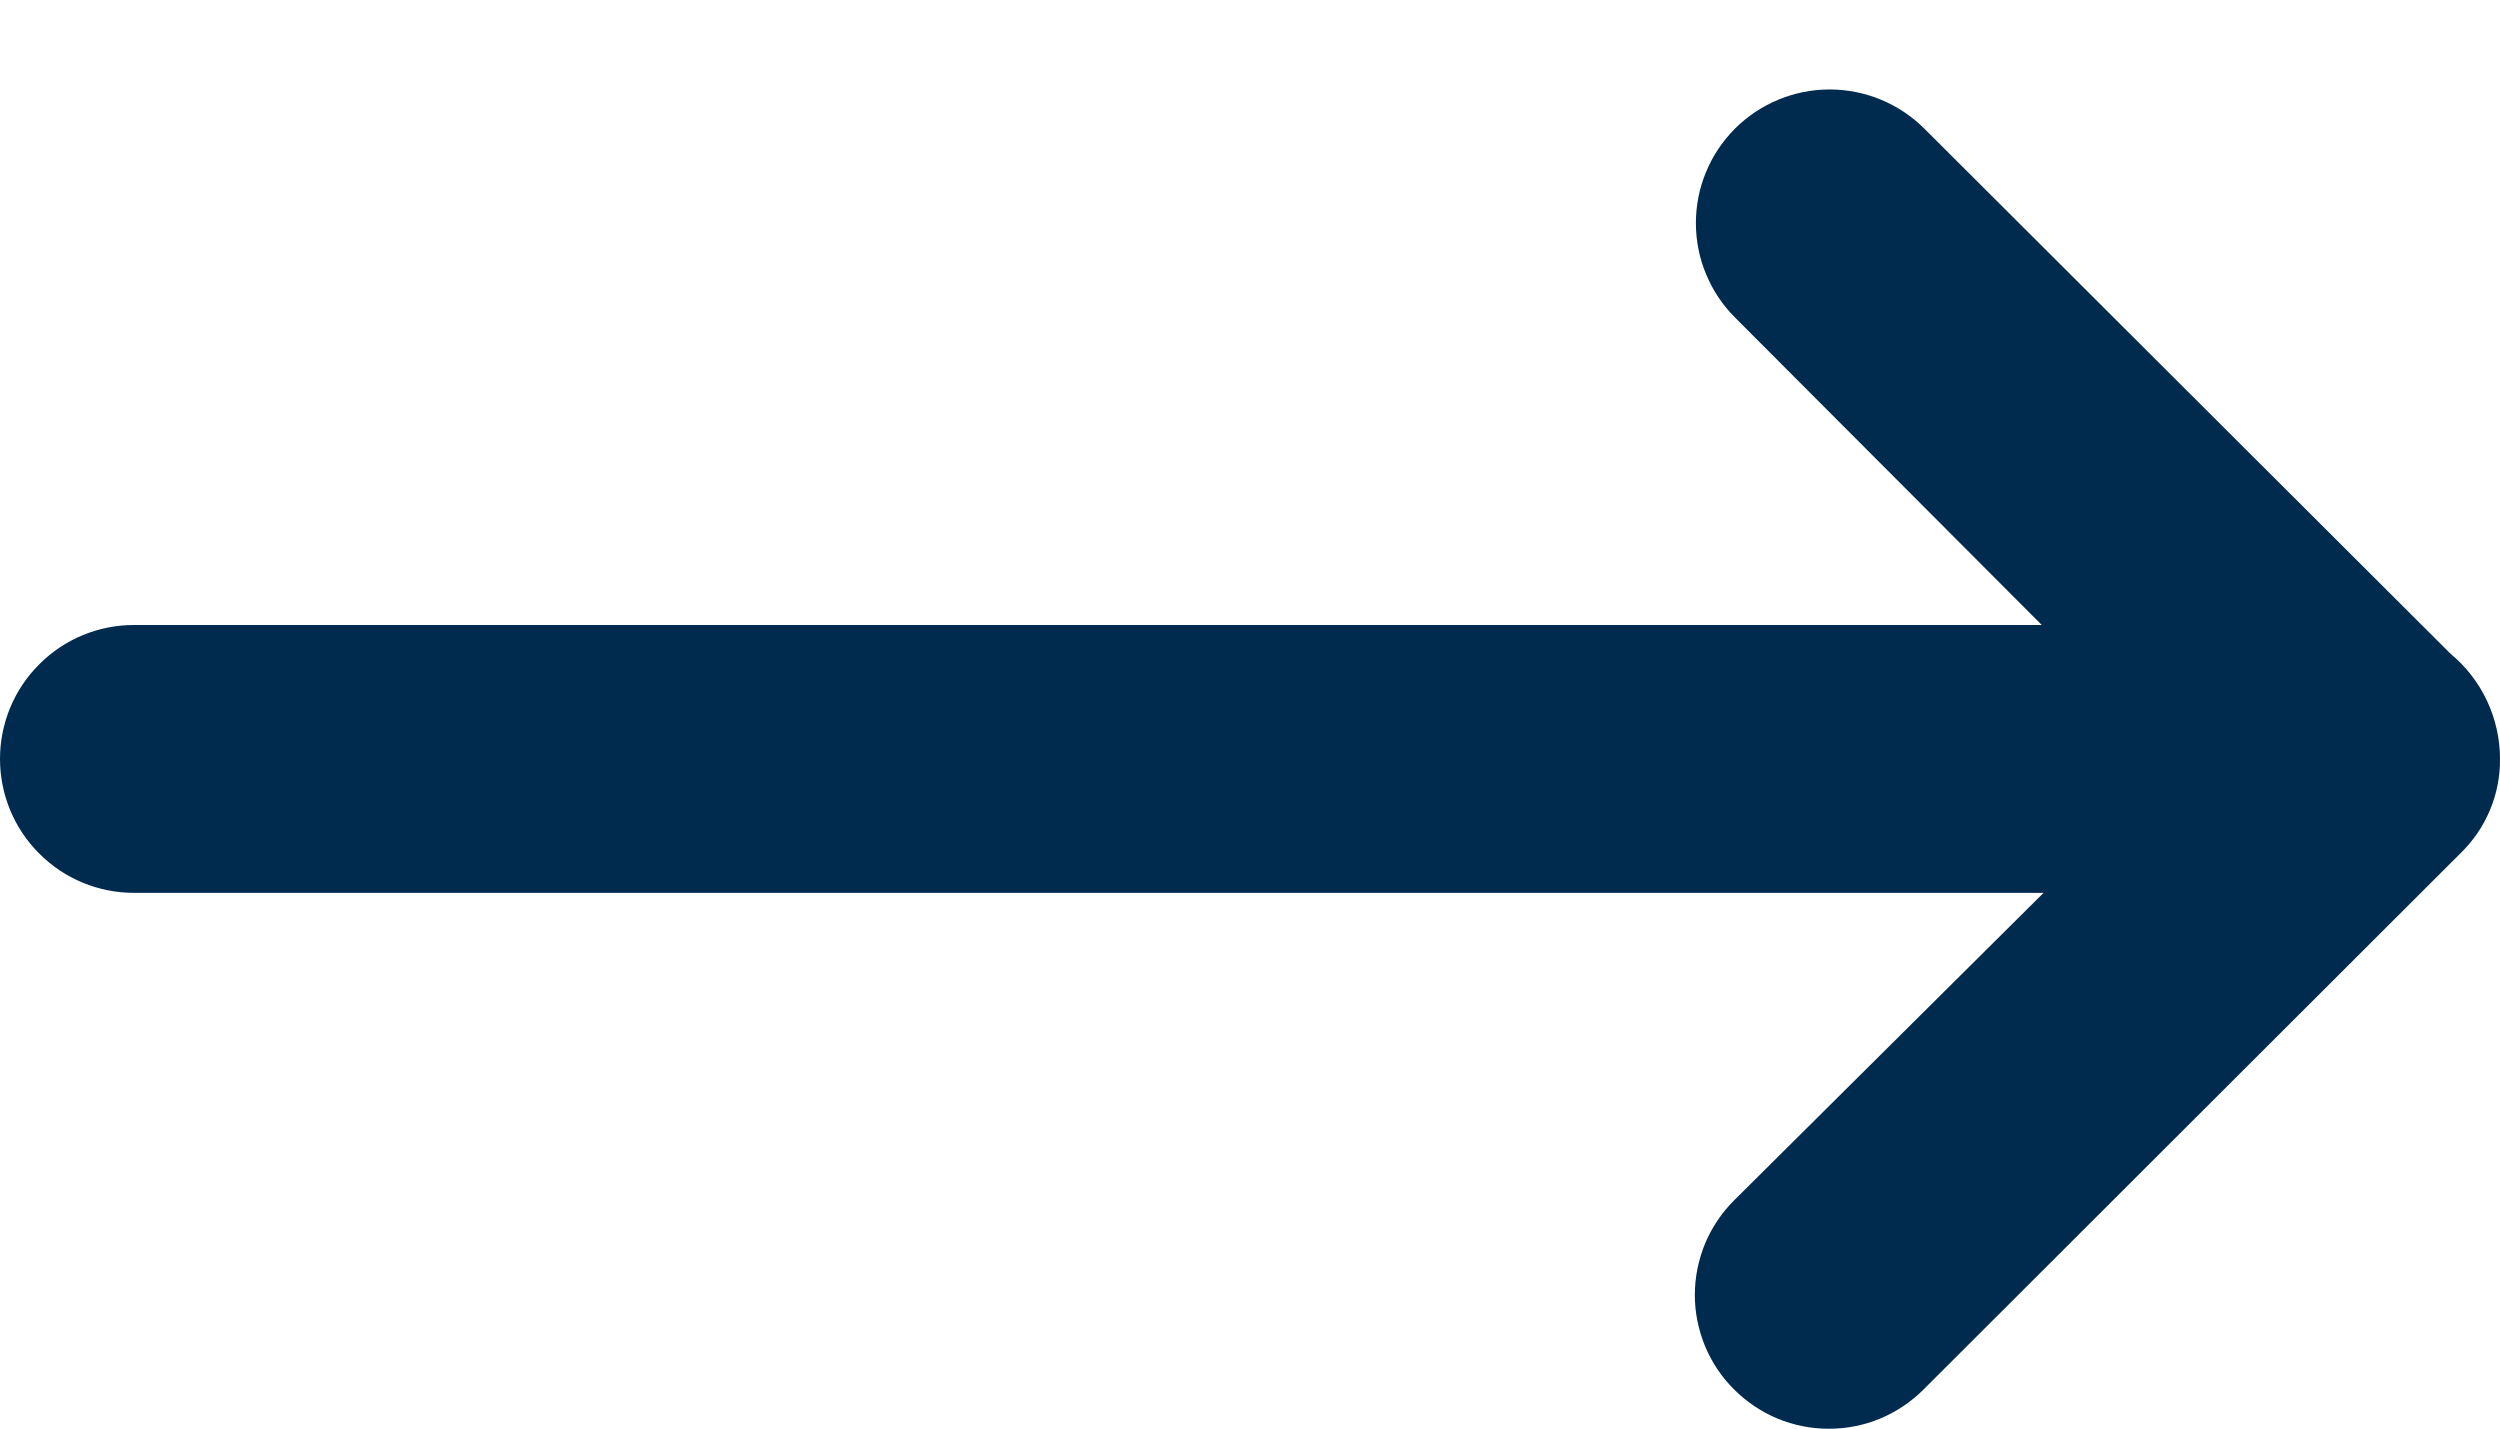
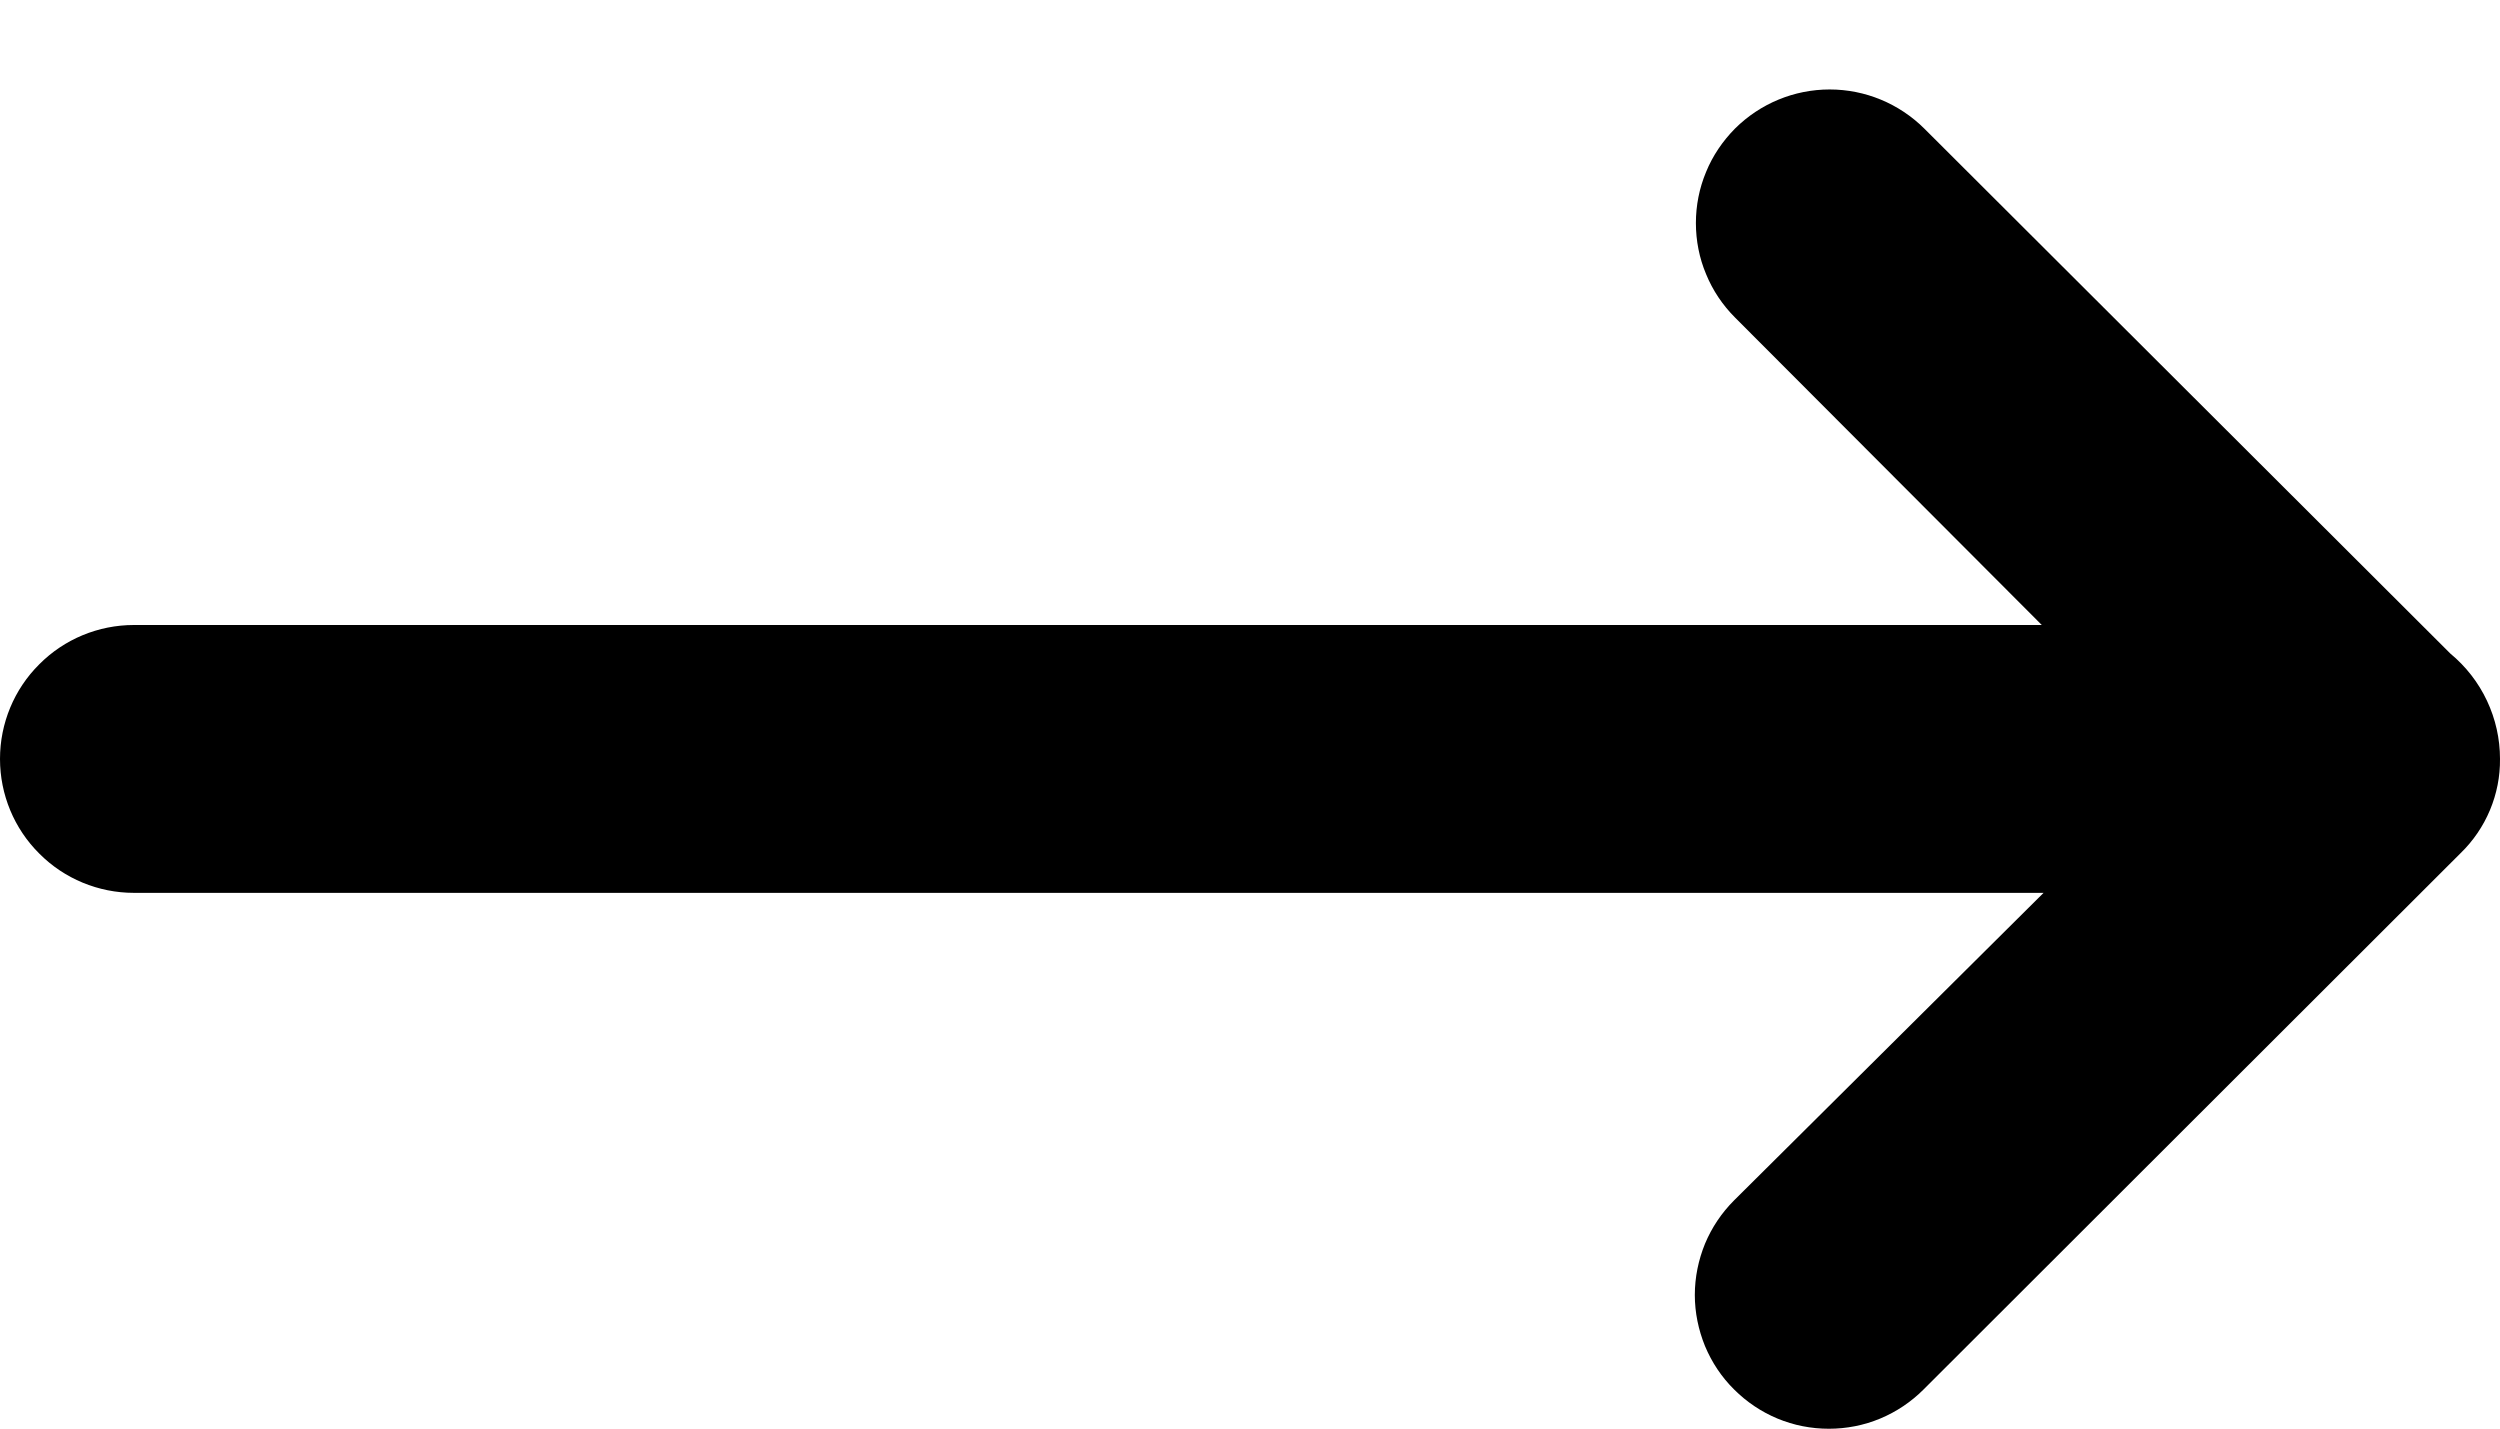
<svg xmlns="http://www.w3.org/2000/svg" width="14" height="8" viewBox="0 0 14 8" fill="none">
-   <path d="M14 4.25C14 4.137 13.975 4.026 13.927 3.924C13.879 3.822 13.809 3.732 13.722 3.66L10.776 0.72C10.635 0.58 10.445 0.501 10.246 0.501C10.047 0.501 9.857 0.58 9.716 0.72C9.647 0.79 9.591 0.872 9.554 0.963C9.516 1.054 9.497 1.151 9.497 1.249C9.497 1.347 9.516 1.445 9.554 1.535C9.591 1.626 9.647 1.709 9.716 1.778L11.434 3.5L0.75 3.5C0.551 3.5 0.36 3.579 0.22 3.72C0.079 3.86 -1.72649e-07 4.051 -1.63954e-07 4.25C-1.5526e-07 4.449 0.079 4.64 0.22 4.78C0.36 4.921 0.551 5 0.75 5L11.444 5L9.711 6.722C9.641 6.792 9.586 6.874 9.548 6.965C9.511 7.056 9.491 7.153 9.491 7.252C9.491 7.35 9.511 7.447 9.548 7.538C9.586 7.629 9.641 7.712 9.711 7.781C9.781 7.851 9.863 7.906 9.954 7.944C10.045 7.982 10.143 8.001 10.242 8.001C10.34 8.001 10.438 7.982 10.529 7.944C10.62 7.906 10.702 7.851 10.772 7.781L13.78 4.777C13.85 4.709 13.906 4.627 13.944 4.536C13.982 4.445 14.001 4.348 14 4.25Z" fill="#002B4E" />
+   <path class="zxc" d="M14 4.25C14 4.137 13.975 4.026 13.927 3.924C13.879 3.822 13.809 3.732 13.722 3.66L10.776 0.72C10.635 0.58 10.445 0.501 10.246 0.501C10.047 0.501 9.857 0.58 9.716 0.72C9.647 0.79 9.591 0.872 9.554 0.963C9.516 1.054 9.497 1.151 9.497 1.249C9.497 1.347 9.516 1.445 9.554 1.535C9.591 1.626 9.647 1.709 9.716 1.778L11.434 3.5L0.75 3.5C0.551 3.5 0.36 3.579 0.22 3.72C0.079 3.86 -1.72649e-07 4.051 -1.63954e-07 4.25C-1.5526e-07 4.449 0.079 4.64 0.22 4.78C0.36 4.921 0.551 5 0.75 5L11.444 5L9.711 6.722C9.641 6.792 9.586 6.874 9.548 6.965C9.511 7.056 9.491 7.153 9.491 7.252C9.491 7.35 9.511 7.447 9.548 7.538C9.586 7.629 9.641 7.712 9.711 7.781C9.781 7.851 9.863 7.906 9.954 7.944C10.045 7.982 10.143 8.001 10.242 8.001C10.34 8.001 10.438 7.982 10.529 7.944C10.62 7.906 10.702 7.851 10.772 7.781L13.78 4.777C13.85 4.709 13.906 4.627 13.944 4.536C13.982 4.445 14.001 4.348 14 4.25Z" fill="currentColor" />
</svg>
